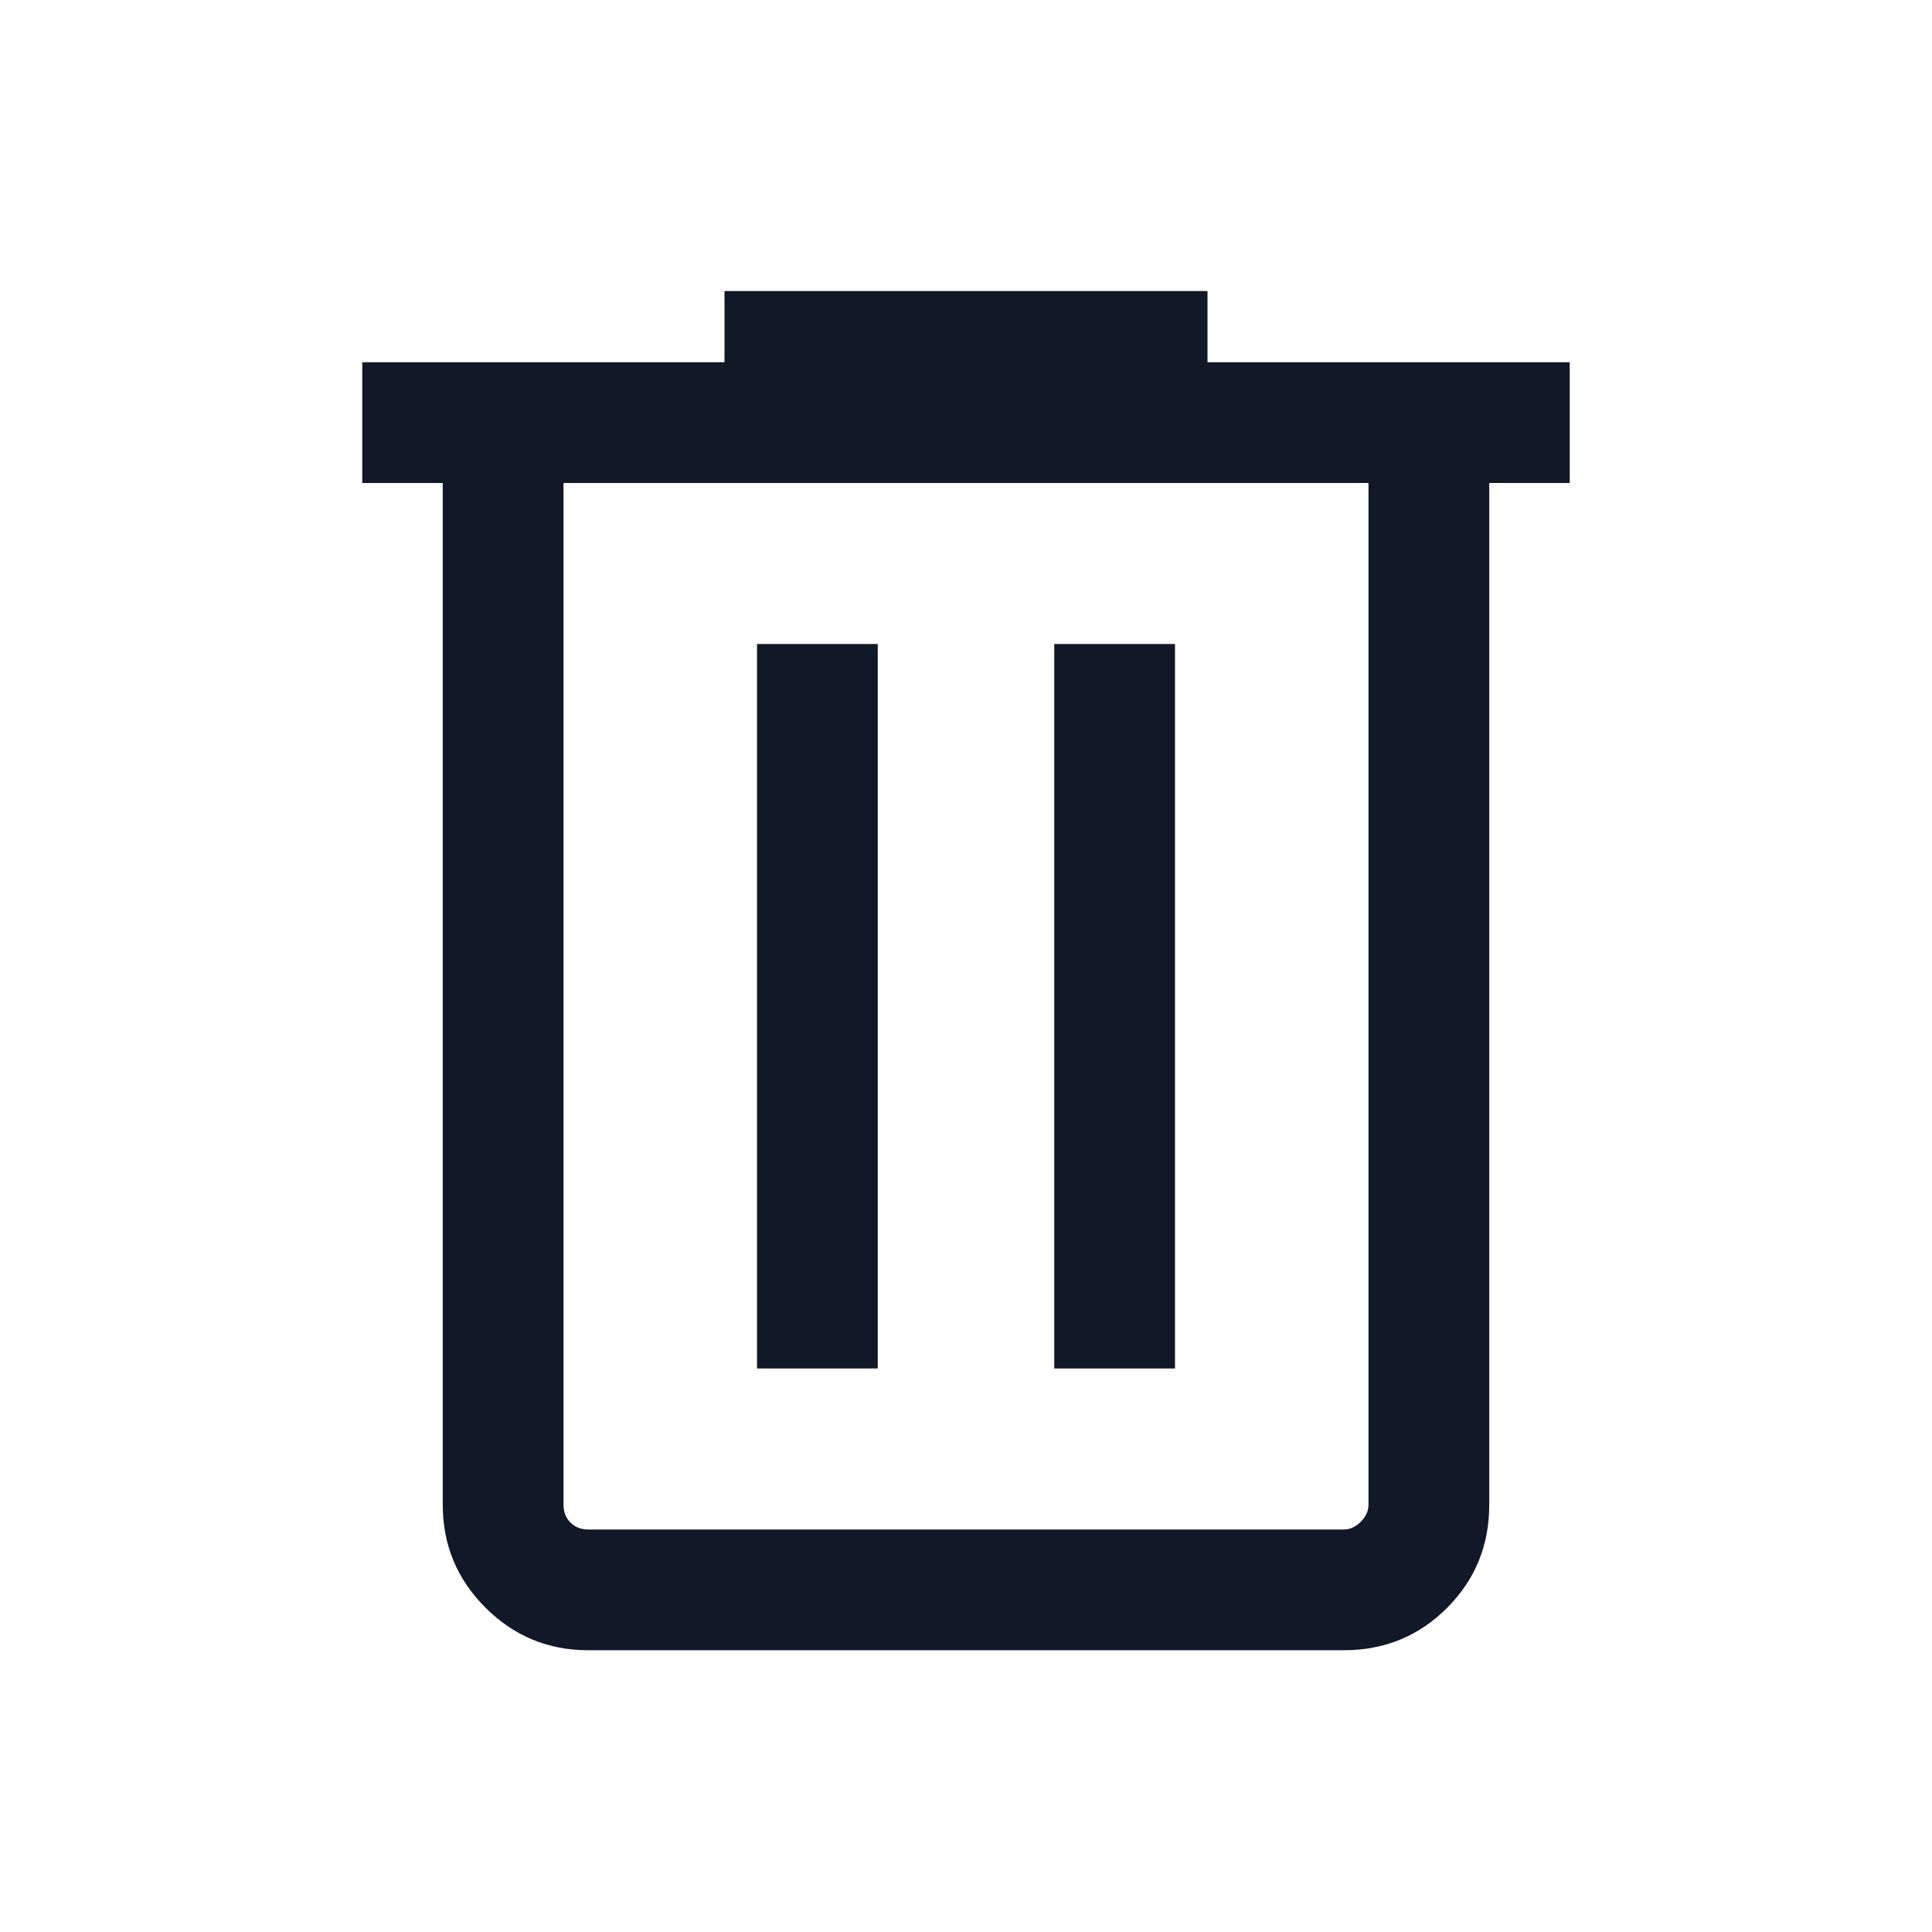
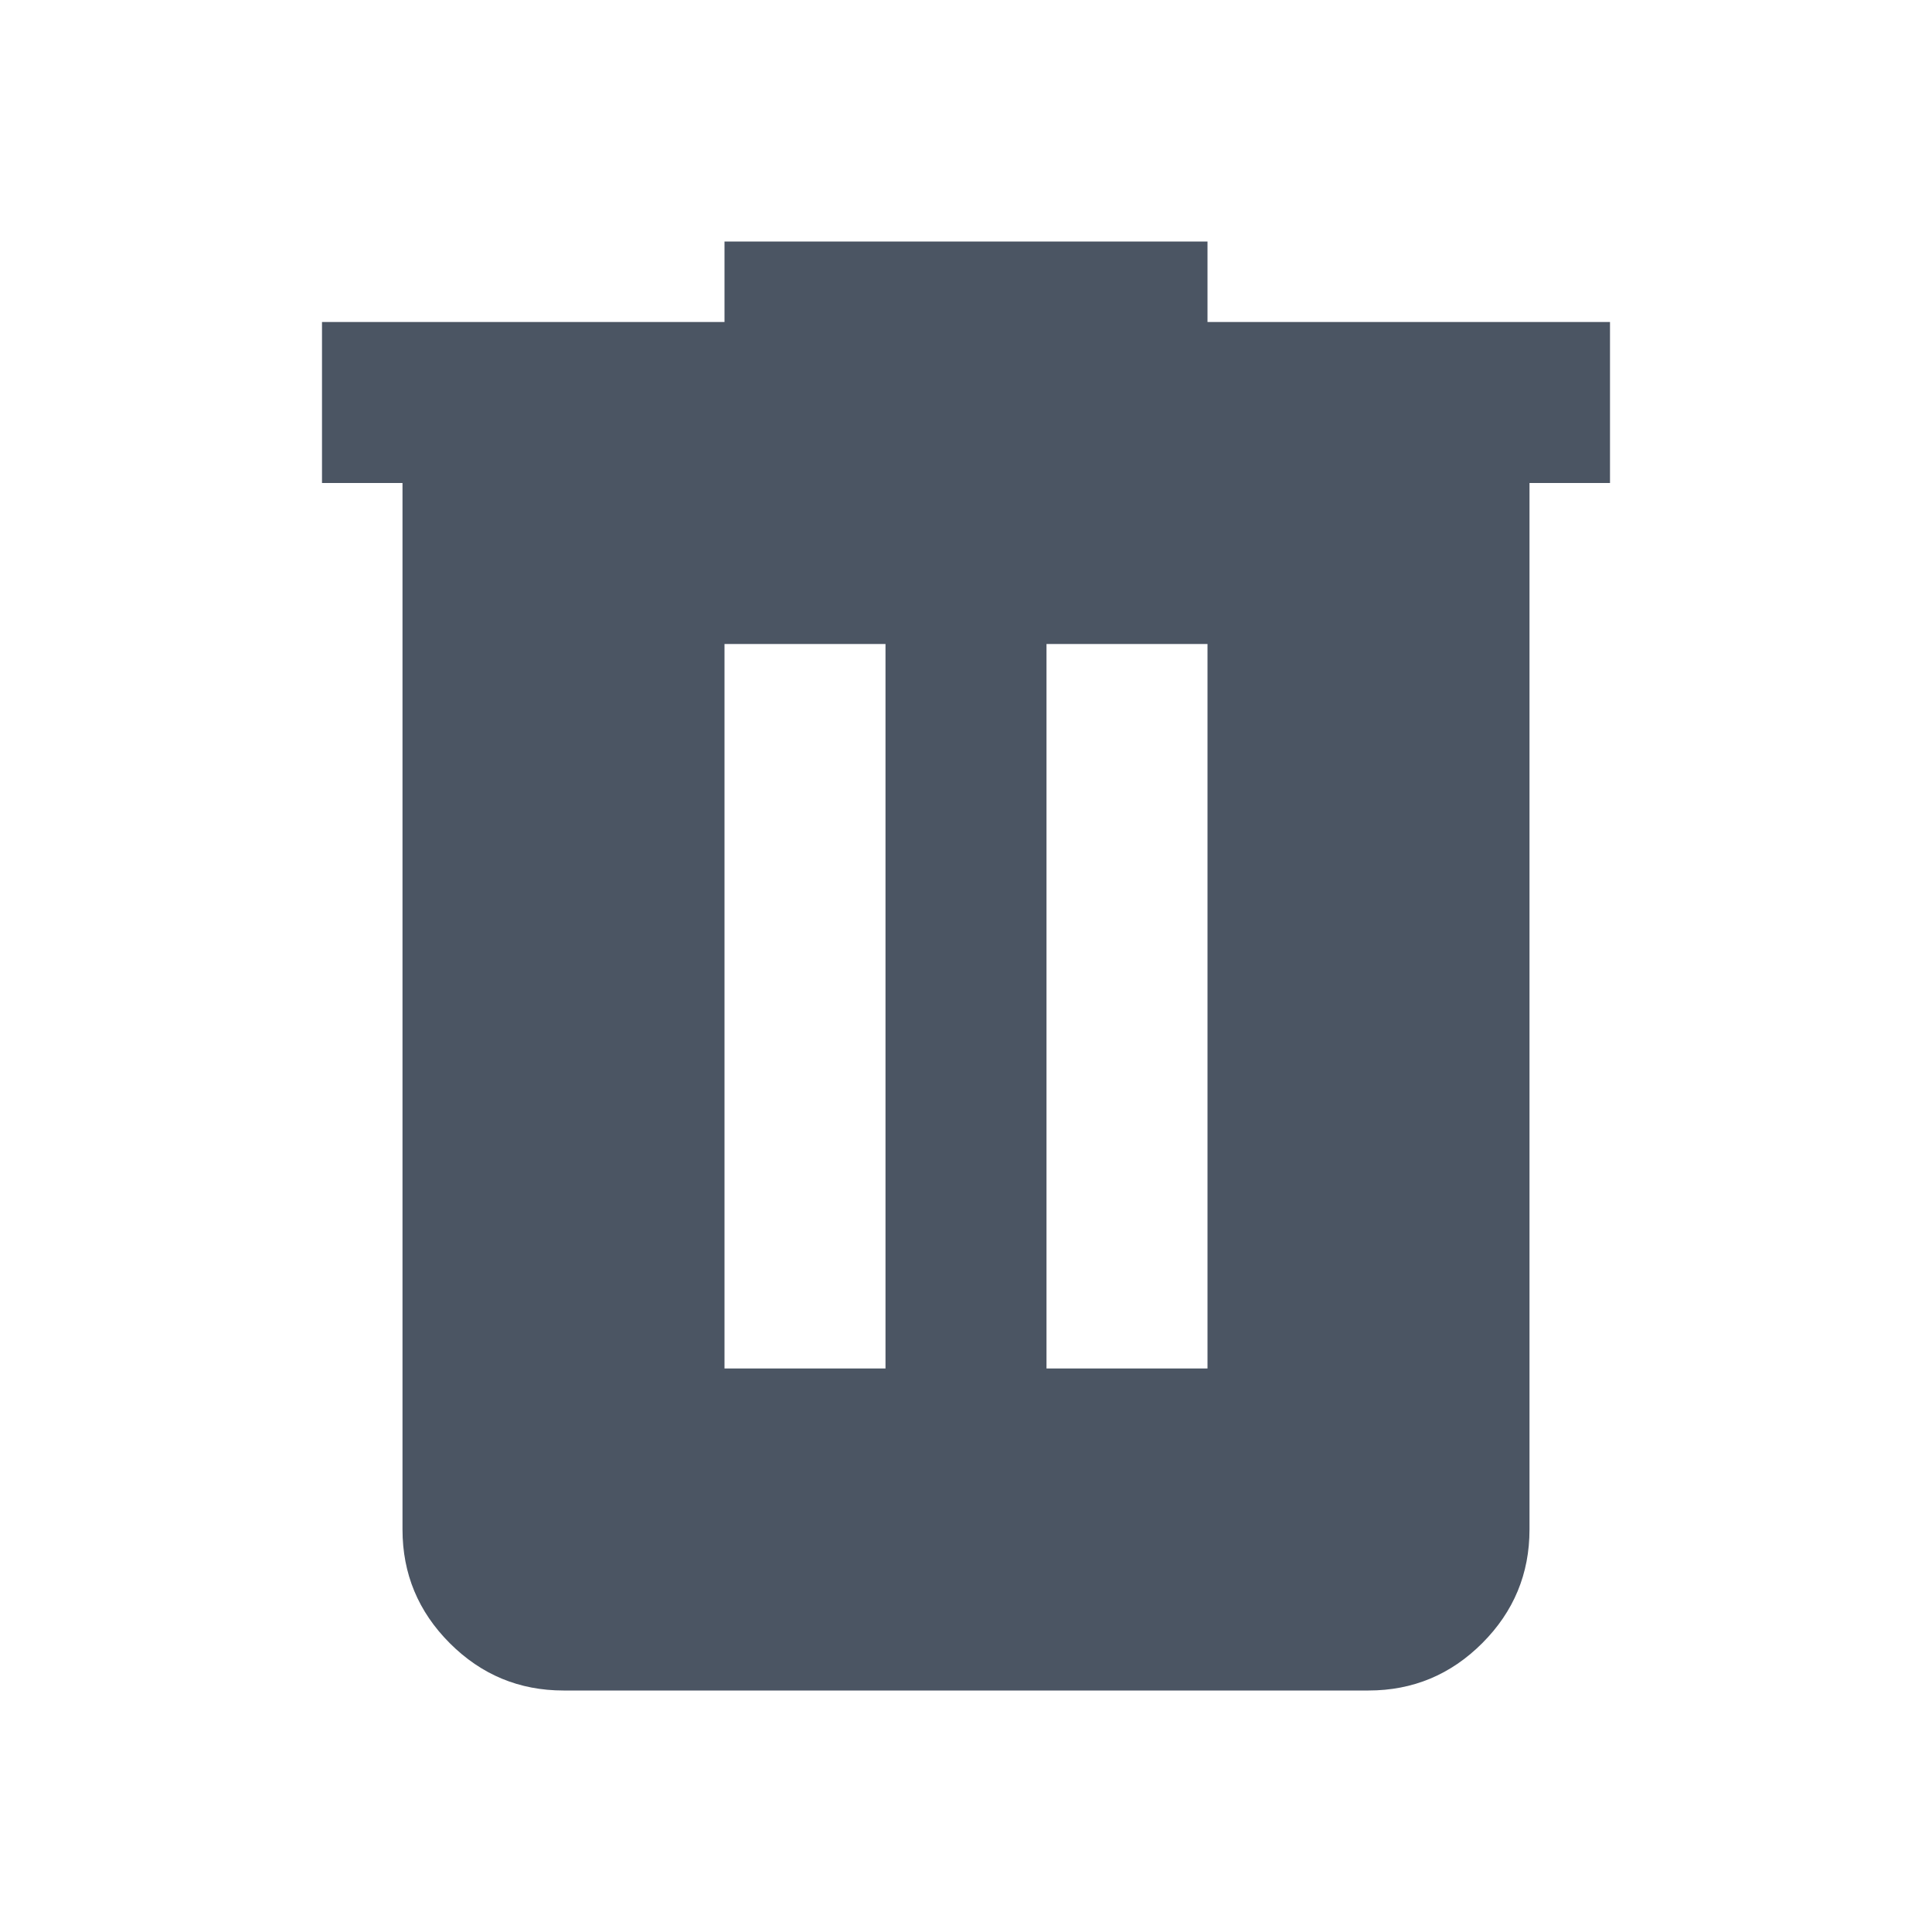
- <svg xmlns="http://www.w3.org/2000/svg" height="24" viewBox="0 -960 960 960" width="24" fill="#111827">
-   <path d="M292.309-140.001q-29.923 0-51.115-21.193-21.193-21.192-21.193-51.115V-720h-40v-59.999H360v-35.384h240v35.384h179.999V-720h-40v507.691q0 30.308-21 51.308t-51.308 21H292.309ZM680-720H280v507.691q0 5.385 3.462 8.847 3.462 3.462 8.847 3.462h375.382q4.616 0 8.463-3.846 3.846-3.847 3.846-8.463V-720ZM376.155-280h59.999v-360h-59.999v360Zm147.691 0h59.999v-360h-59.999v360ZM280-720v520-520Z" />
+ <svg xmlns="http://www.w3.org/2000/svg" height="24" viewBox="0 -960 960 960" width="24" fill="#4b5563">
+   <path d="M280-120q-33 0-56.5-23.5T200-200v-520h-40v-80h200v-40h240v40h200v80h-40v520q0 33-23.5 56.5T680-120H280Zm80-160h80v-360h-80v360Zm160 0h80v-360h-80v360Z" />
</svg>
